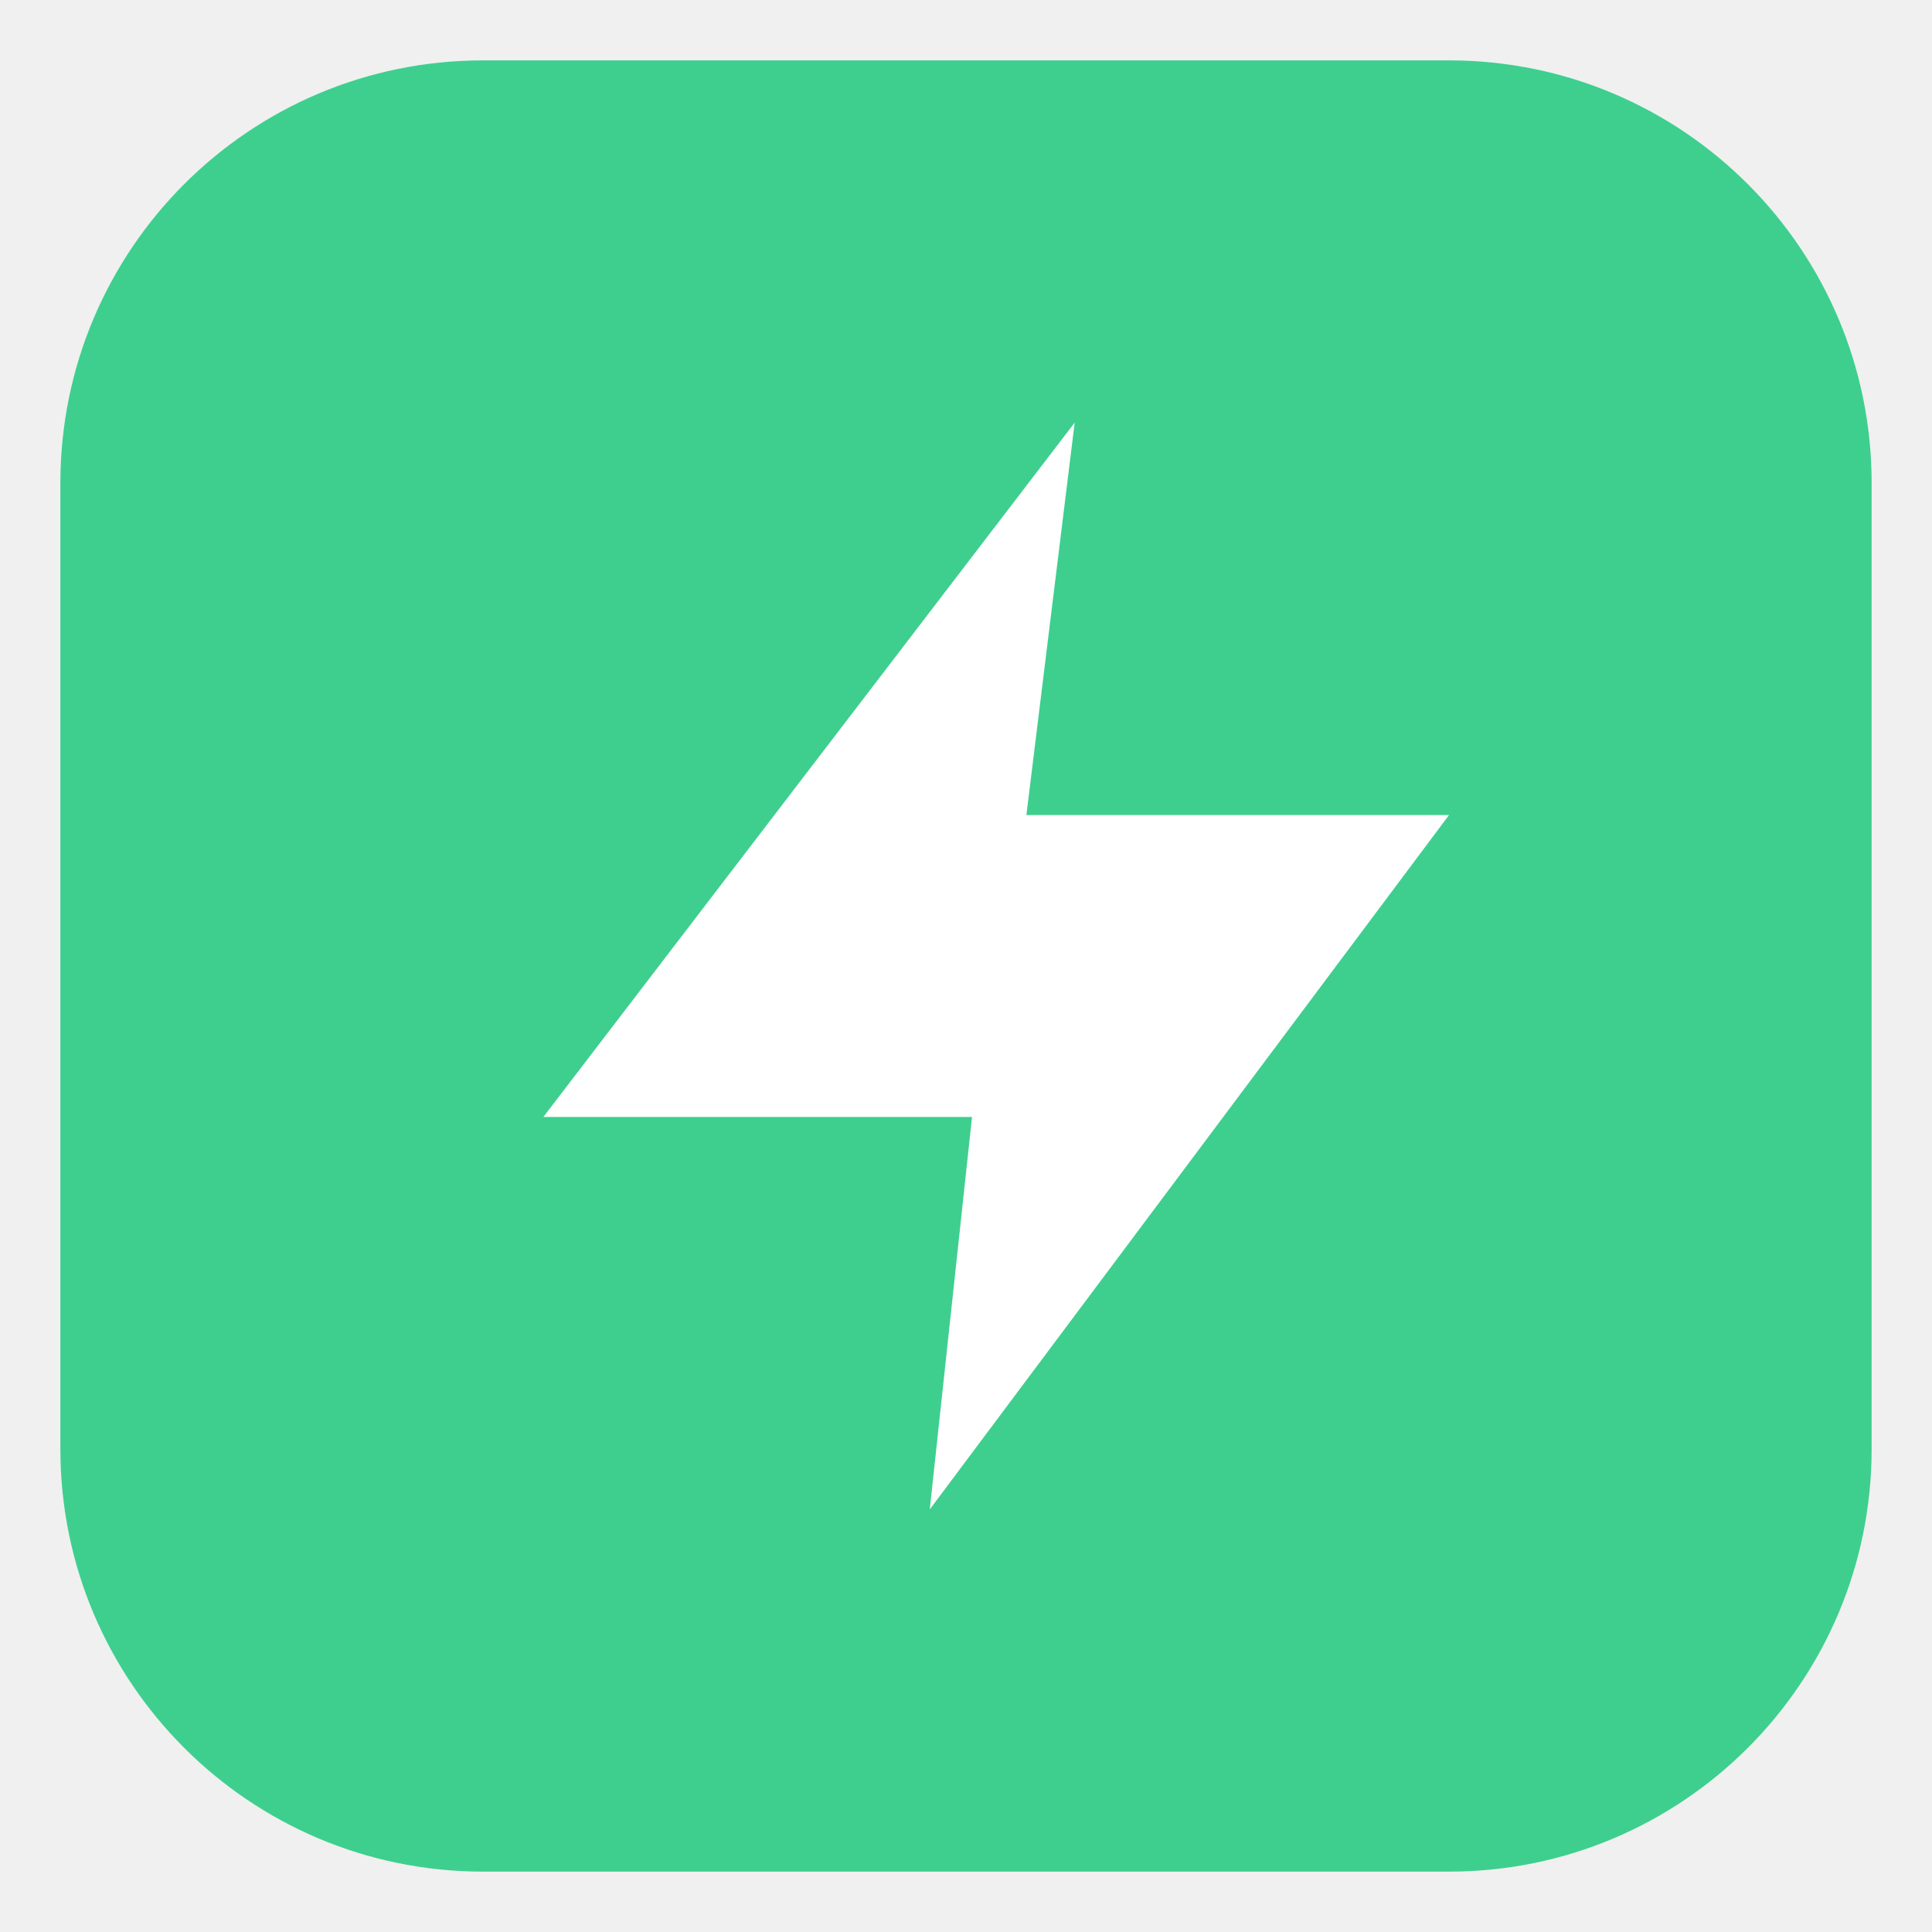
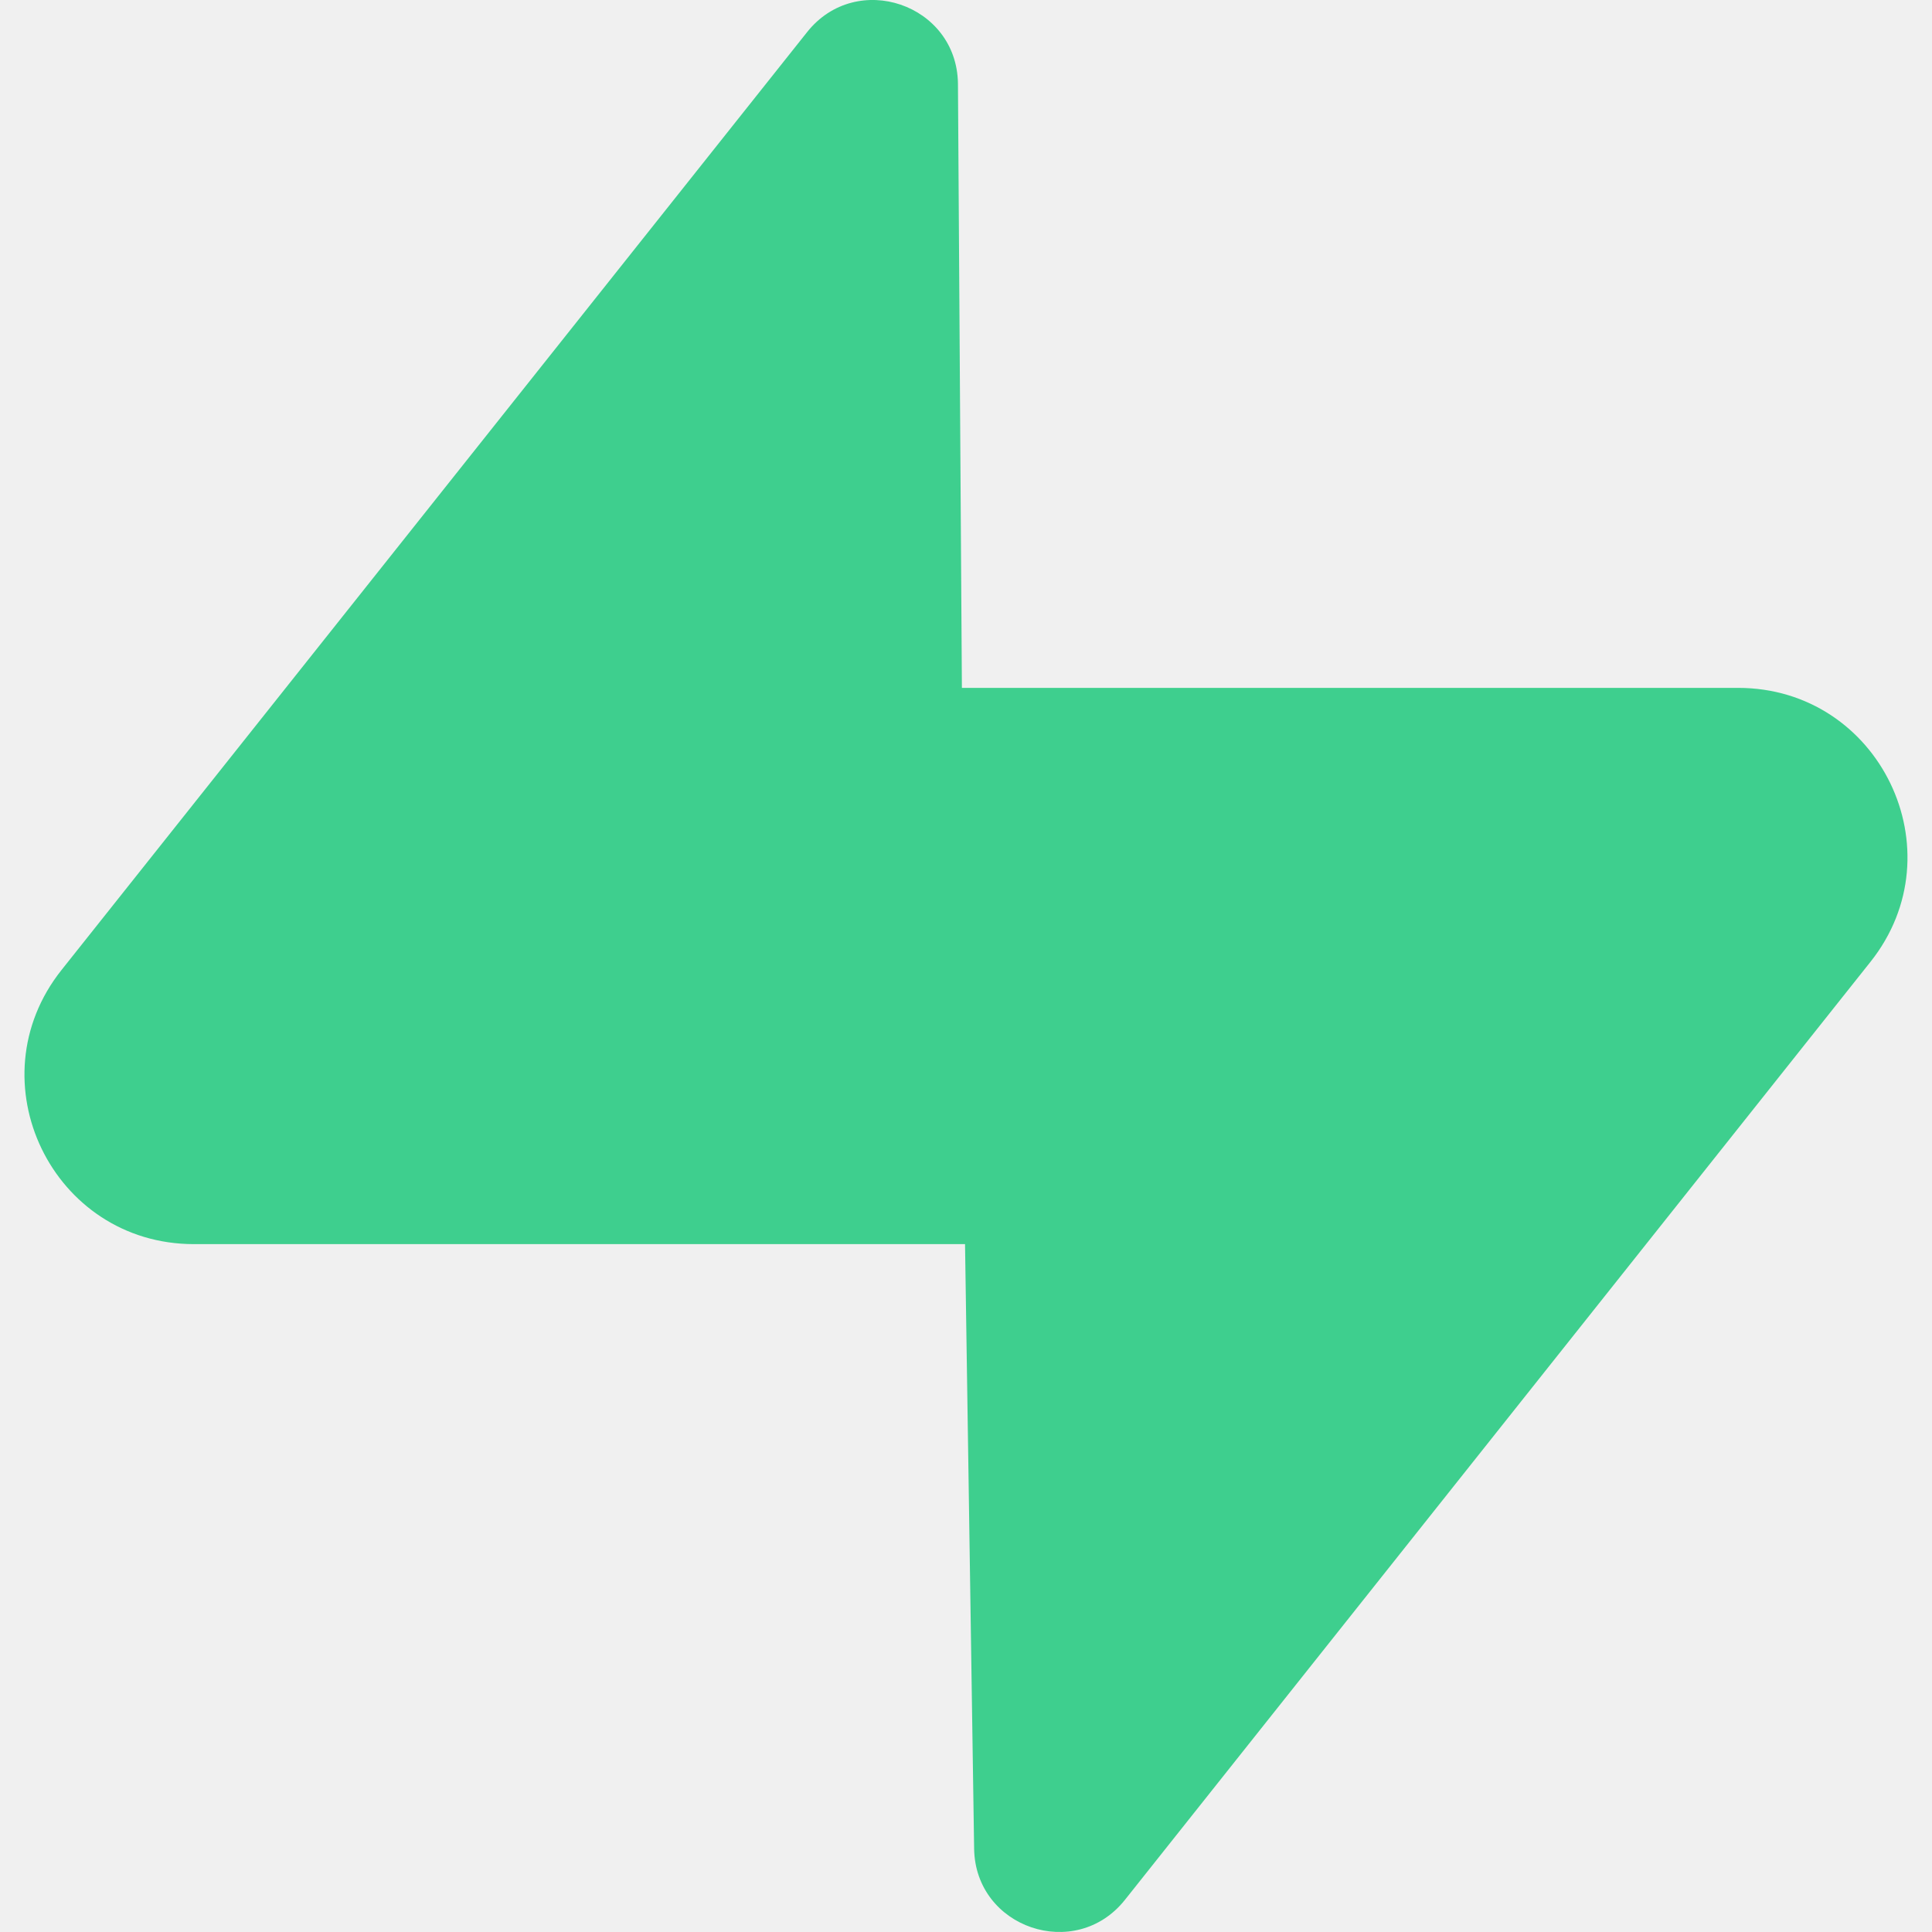
- <svg xmlns="http://www.w3.org/2000/svg" viewBox="0 0 32 32">
-   <rect width="30" height="30" x="1" y="1" rx="7" fill="#3ECF8E" />
-   <path fill="#fff" d="M17.8 7 9 18.5h7.1L15.4 25 24 13.5h-7L17.8 7Z" />
+ <svg xmlns="http://www.w3.org/2000/svg" viewBox="0 0 24 24">
+   <path fill="#3ECF8E" d="M11.9 1.036c-.015-.986-1.26-1.41-1.874-.637L.764 12.05C-.33 13.427.65 15.455 2.409 15.455h9.579l.113 7.51c.014.985 1.259 1.408 1.873.636l9.262-11.653c1.093-1.375.113-3.403-1.645-3.403h-9.642z" />
</svg>
